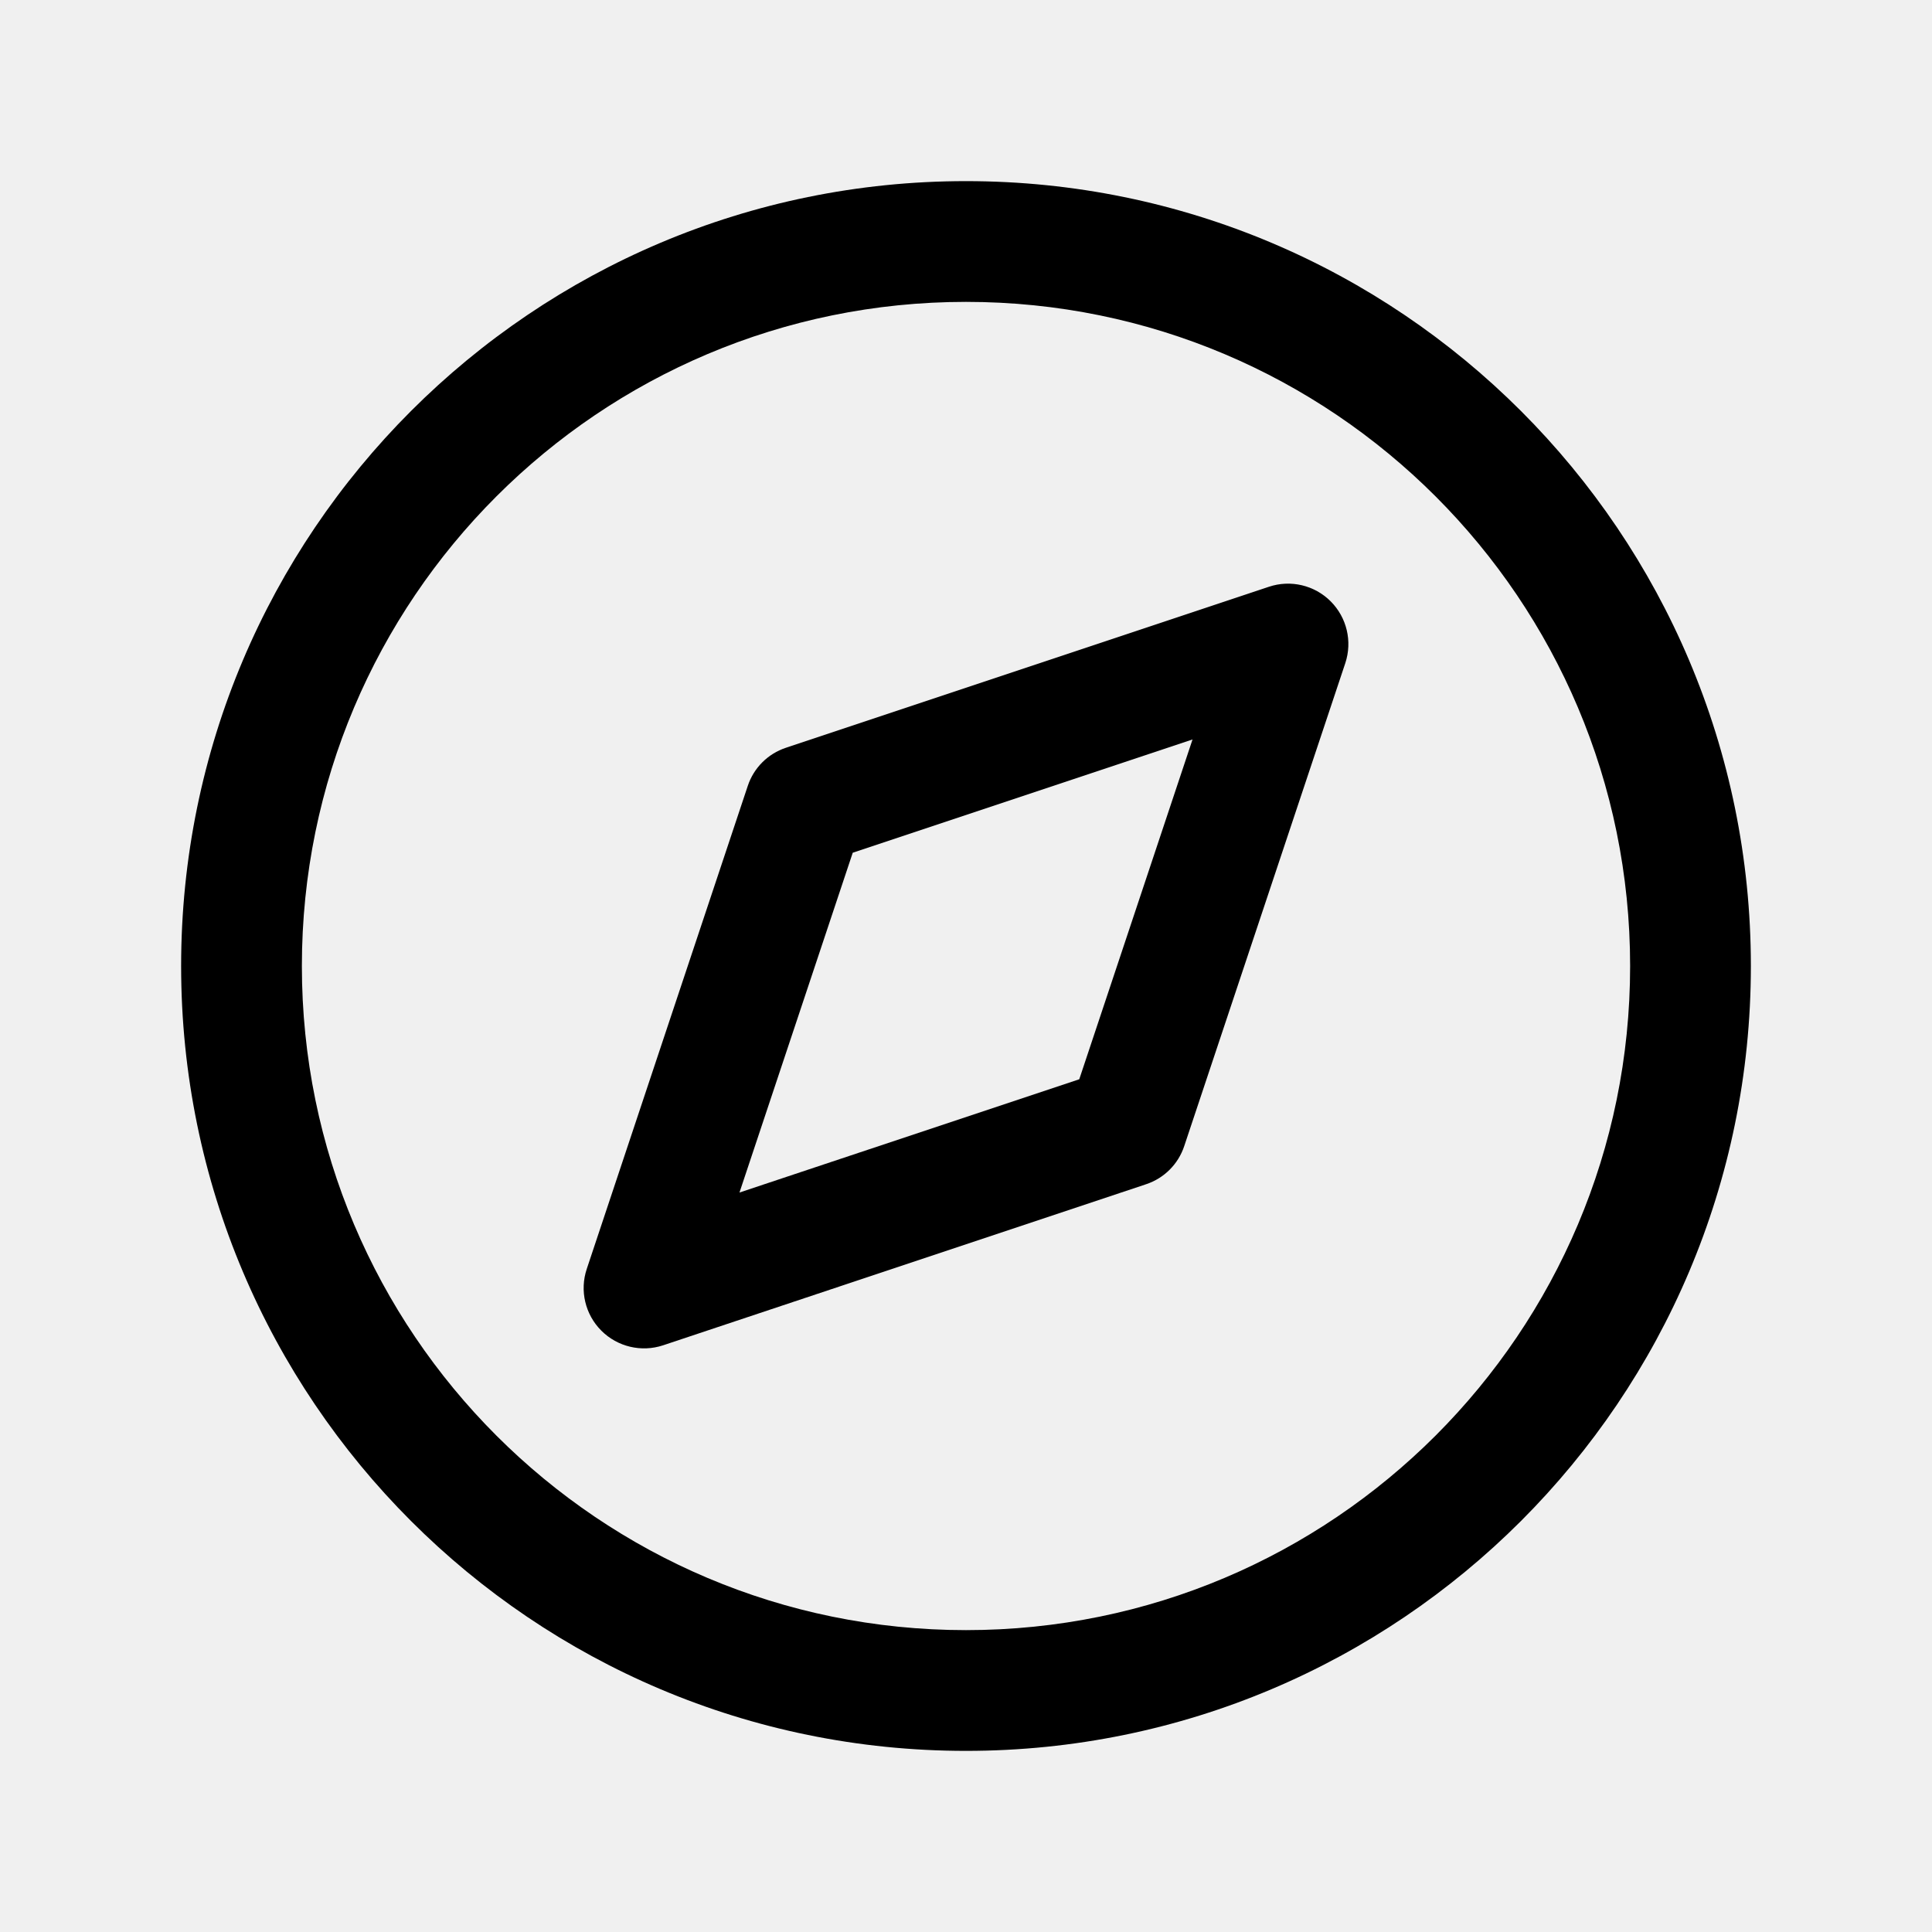
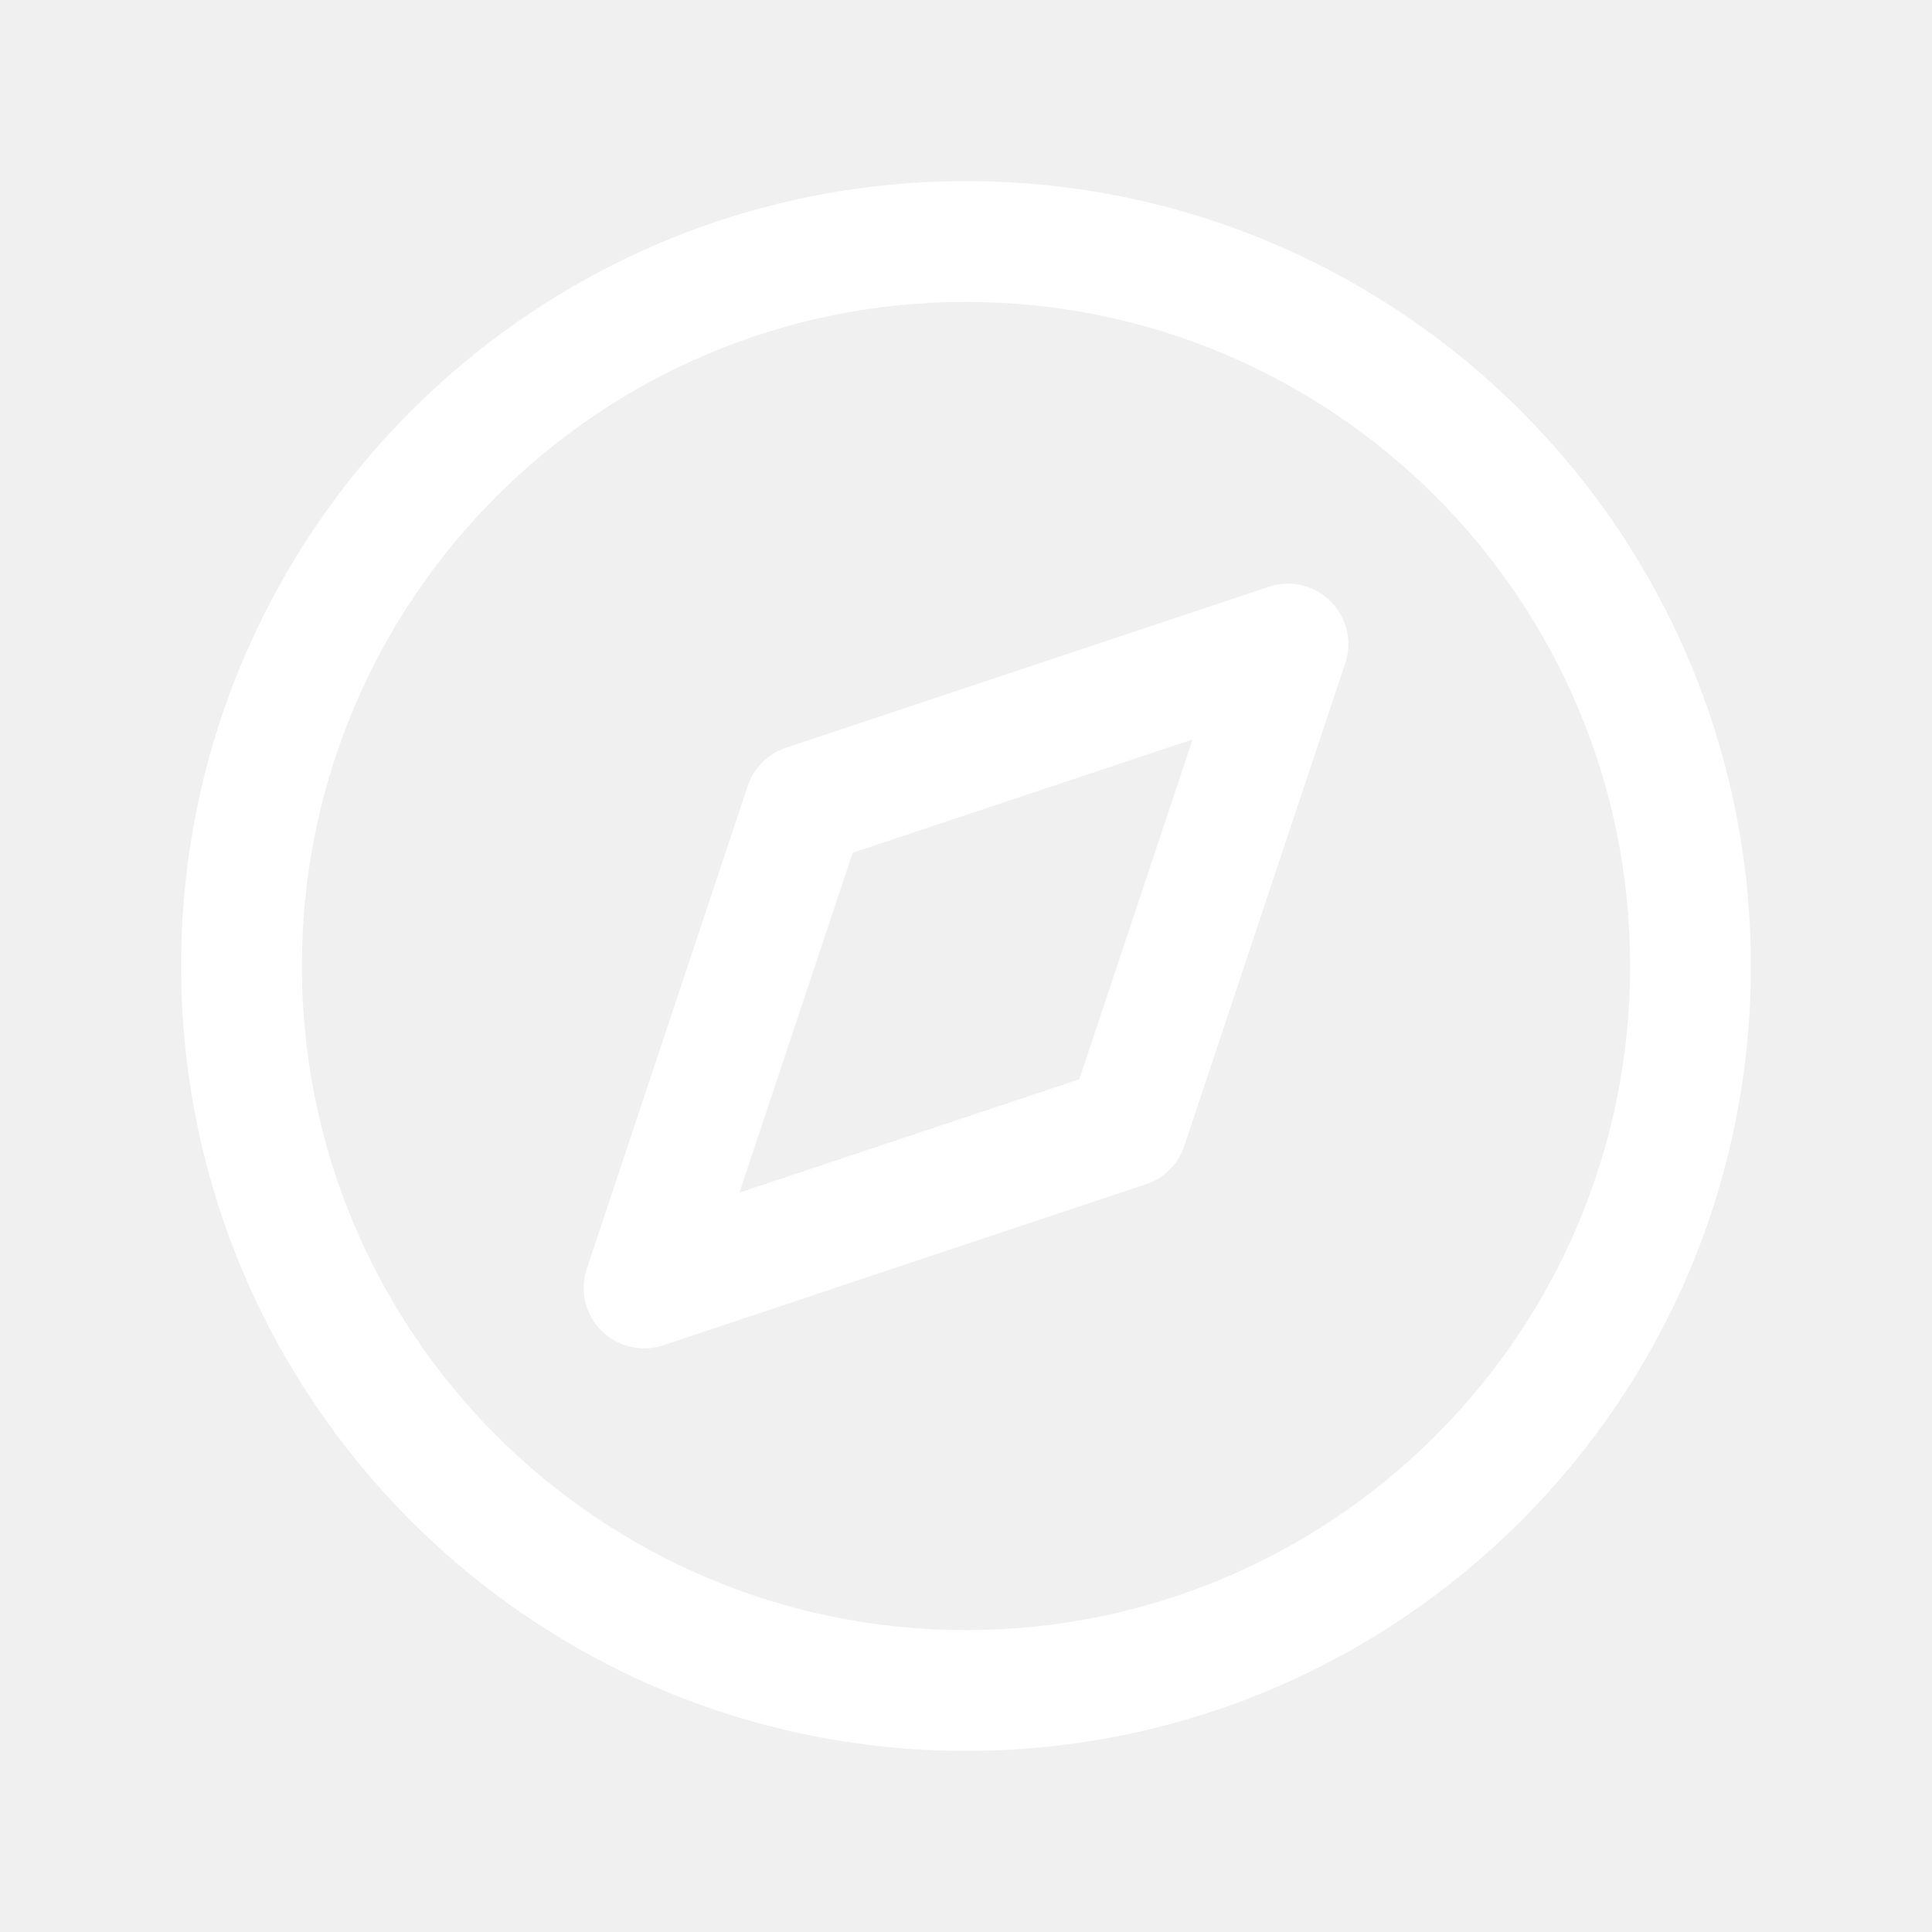
<svg xmlns="http://www.w3.org/2000/svg" width="24" height="24" viewBox="0 0 24 24" fill="none">
-   <path fill-rule="evenodd" clip-rule="evenodd" d="M16.53 7.47C16.731 7.671 16.801 7.968 16.712 8.237L14.711 14.237C14.637 14.461 14.461 14.637 14.237 14.711L8.237 16.712C7.968 16.801 7.671 16.731 7.47 16.53C7.269 16.329 7.199 16.032 7.289 15.763L9.289 9.763C9.363 9.539 9.539 9.363 9.763 9.289L15.763 7.289C16.032 7.199 16.329 7.269 16.53 7.47ZM10.593 10.593L9.186 14.814L13.407 13.407L14.814 9.186L10.593 10.593Z" fill="currentColor" />
-   <path fill-rule="evenodd" clip-rule="evenodd" d="M12 3.75C7.444 3.75 3.75 7.444 3.75 12C3.75 16.556 7.444 20.25 12 20.25C16.556 20.25 20.25 16.556 20.25 12C20.25 7.444 16.556 3.75 12 3.75ZM2.25 12C2.25 6.615 6.615 2.25 12 2.25C17.385 2.25 21.75 6.615 21.75 12C21.75 17.385 17.385 21.75 12 21.75C6.615 21.75 2.25 17.385 2.25 12Z" fill="currentColor" />
+   <path fill-rule="evenodd" clip-rule="evenodd" d="M16.53 7.47C16.731 7.671 16.801 7.968 16.712 8.237L14.711 14.237C14.637 14.461 14.461 14.637 14.237 14.711L8.237 16.712C7.968 16.801 7.671 16.731 7.47 16.53C7.269 16.329 7.199 16.032 7.289 15.763L9.289 9.763C9.363 9.539 9.539 9.363 9.763 9.289L15.763 7.289C16.032 7.199 16.329 7.269 16.53 7.47ZM10.593 10.593L9.186 14.814L13.407 13.407L14.814 9.186L10.593 10.593Z" fill="#fff" />
+   <path fill-rule="evenodd" clip-rule="evenodd" d="M12 3.75C7.444 3.75 3.75 7.444 3.75 12C3.75 16.556 7.444 20.25 12 20.25C16.556 20.25 20.25 16.556 20.25 12C20.25 7.444 16.556 3.75 12 3.75ZM2.25 12C2.25 6.615 6.615 2.25 12 2.25C17.385 2.25 21.75 6.615 21.75 12C21.75 17.385 17.385 21.75 12 21.75C6.615 21.75 2.25 17.385 2.25 12Z" fill="#fff" />
</svg>
